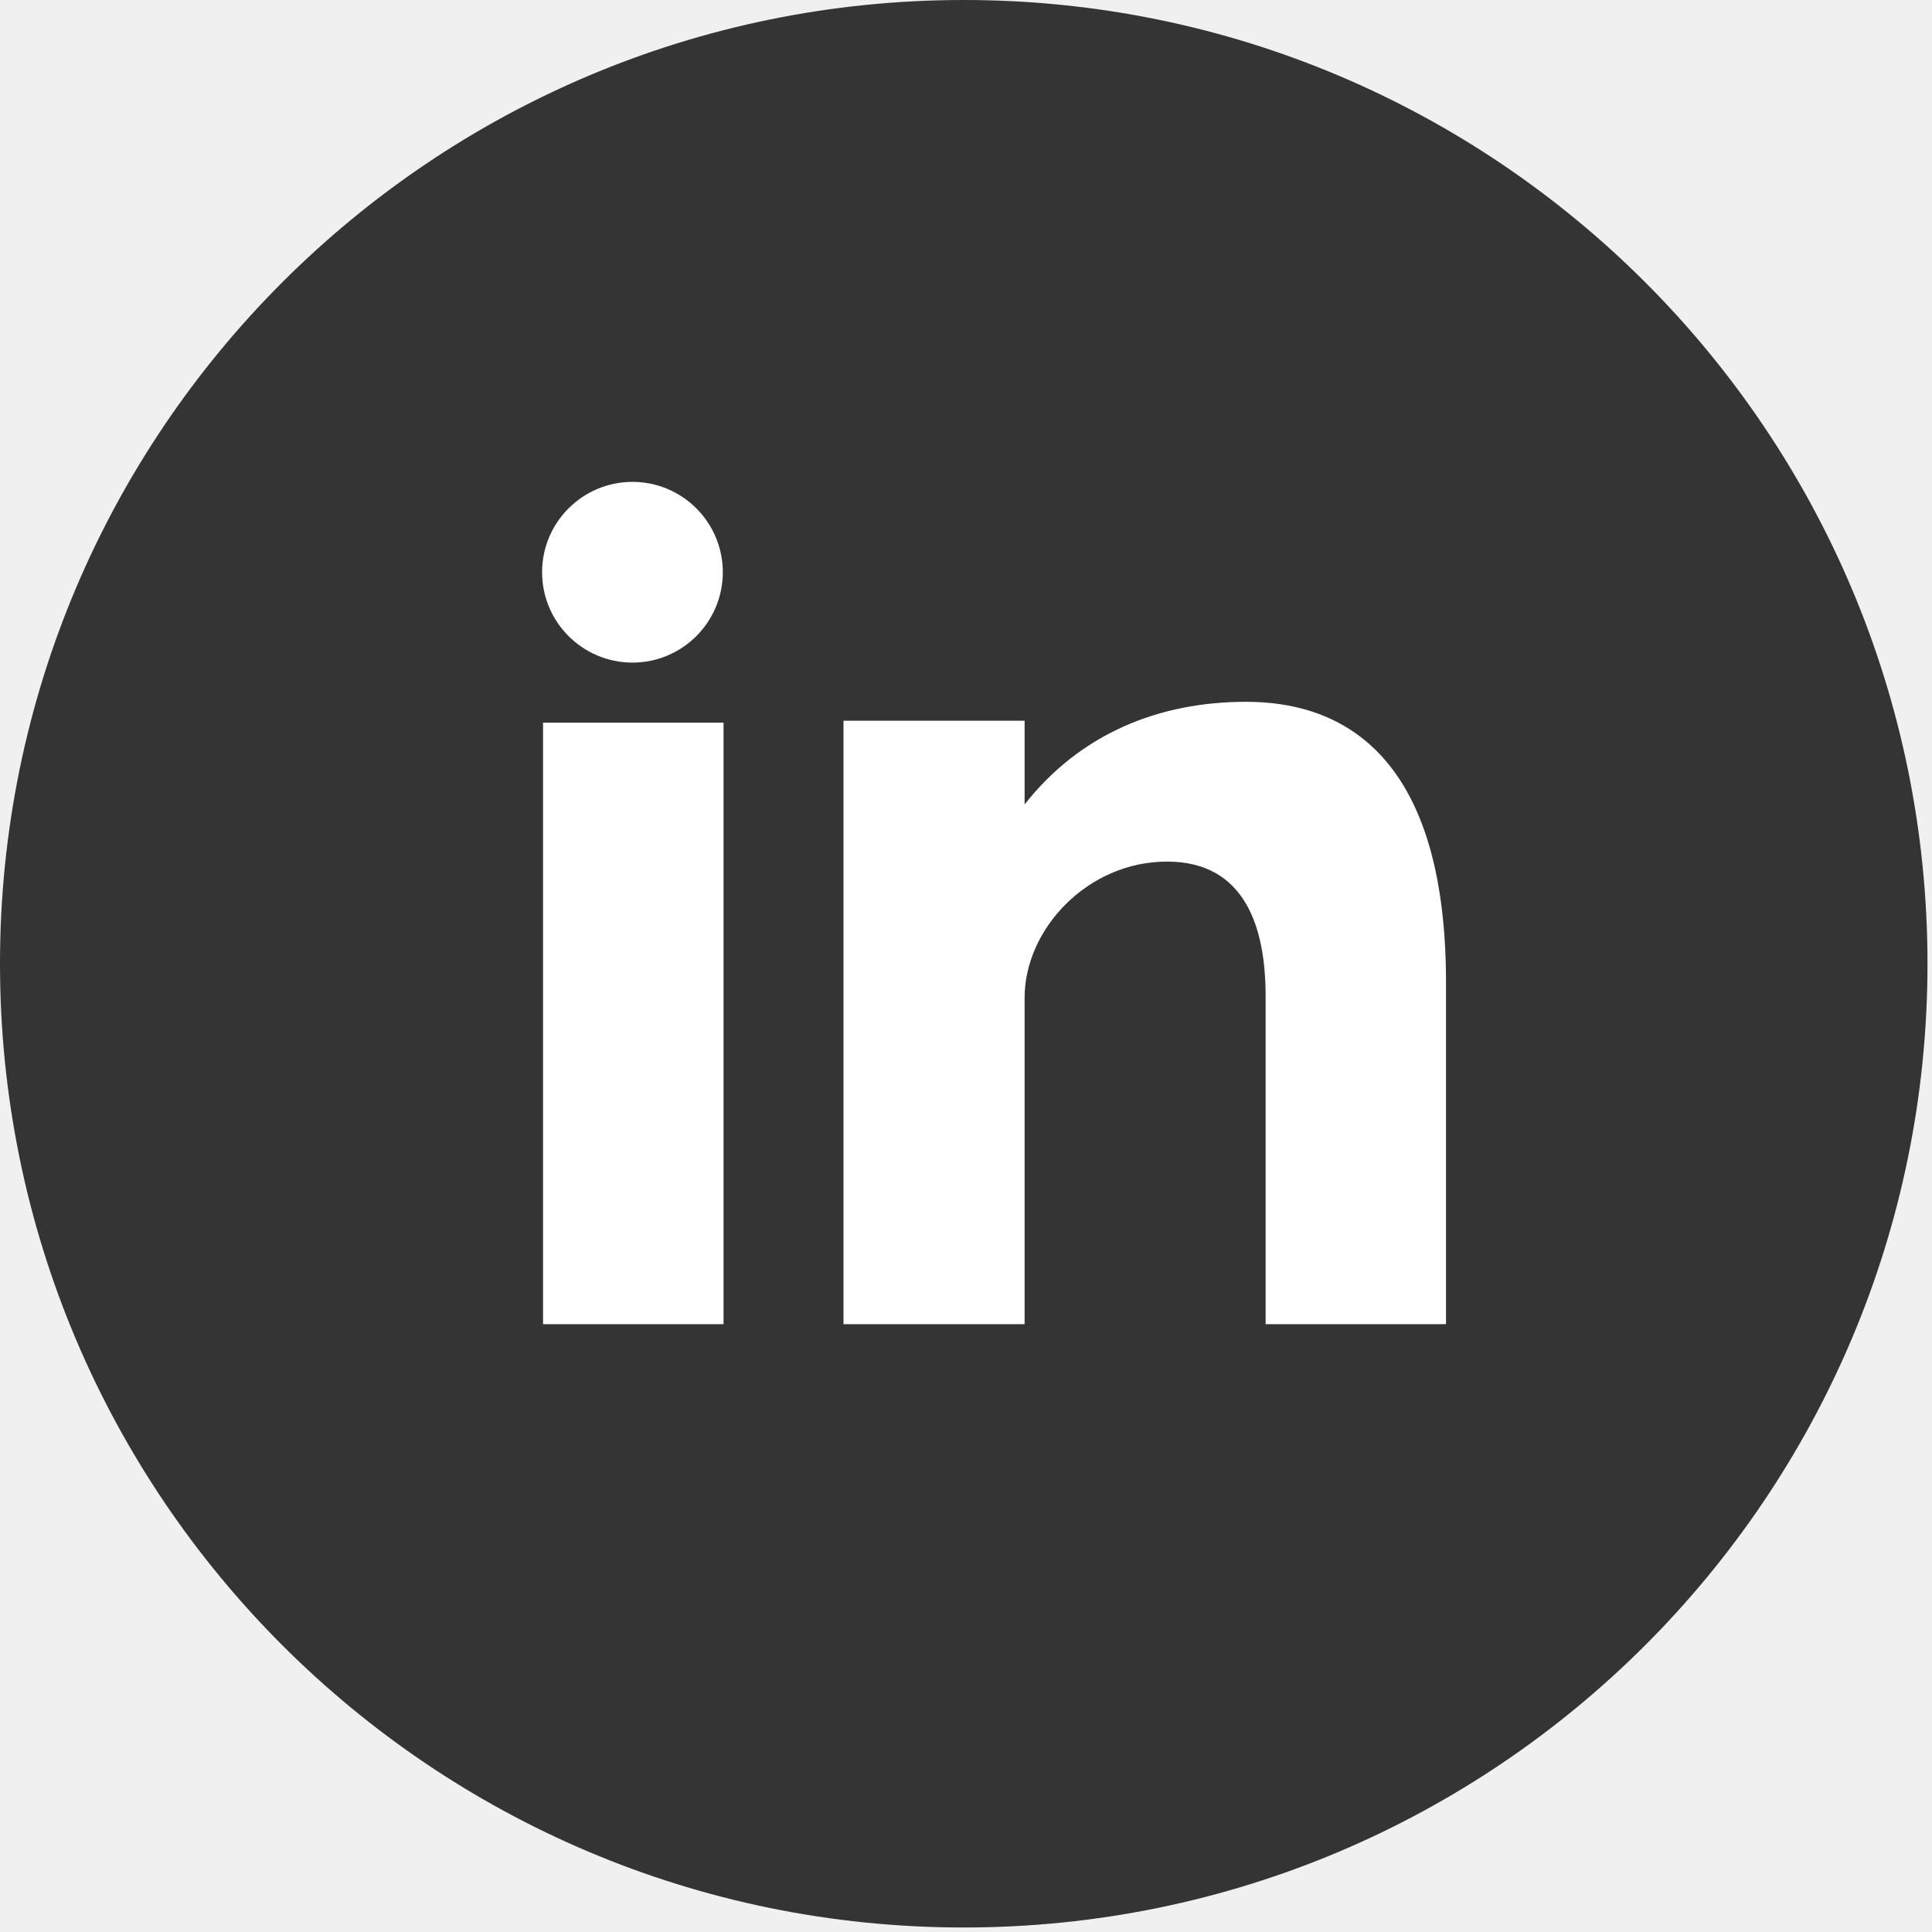
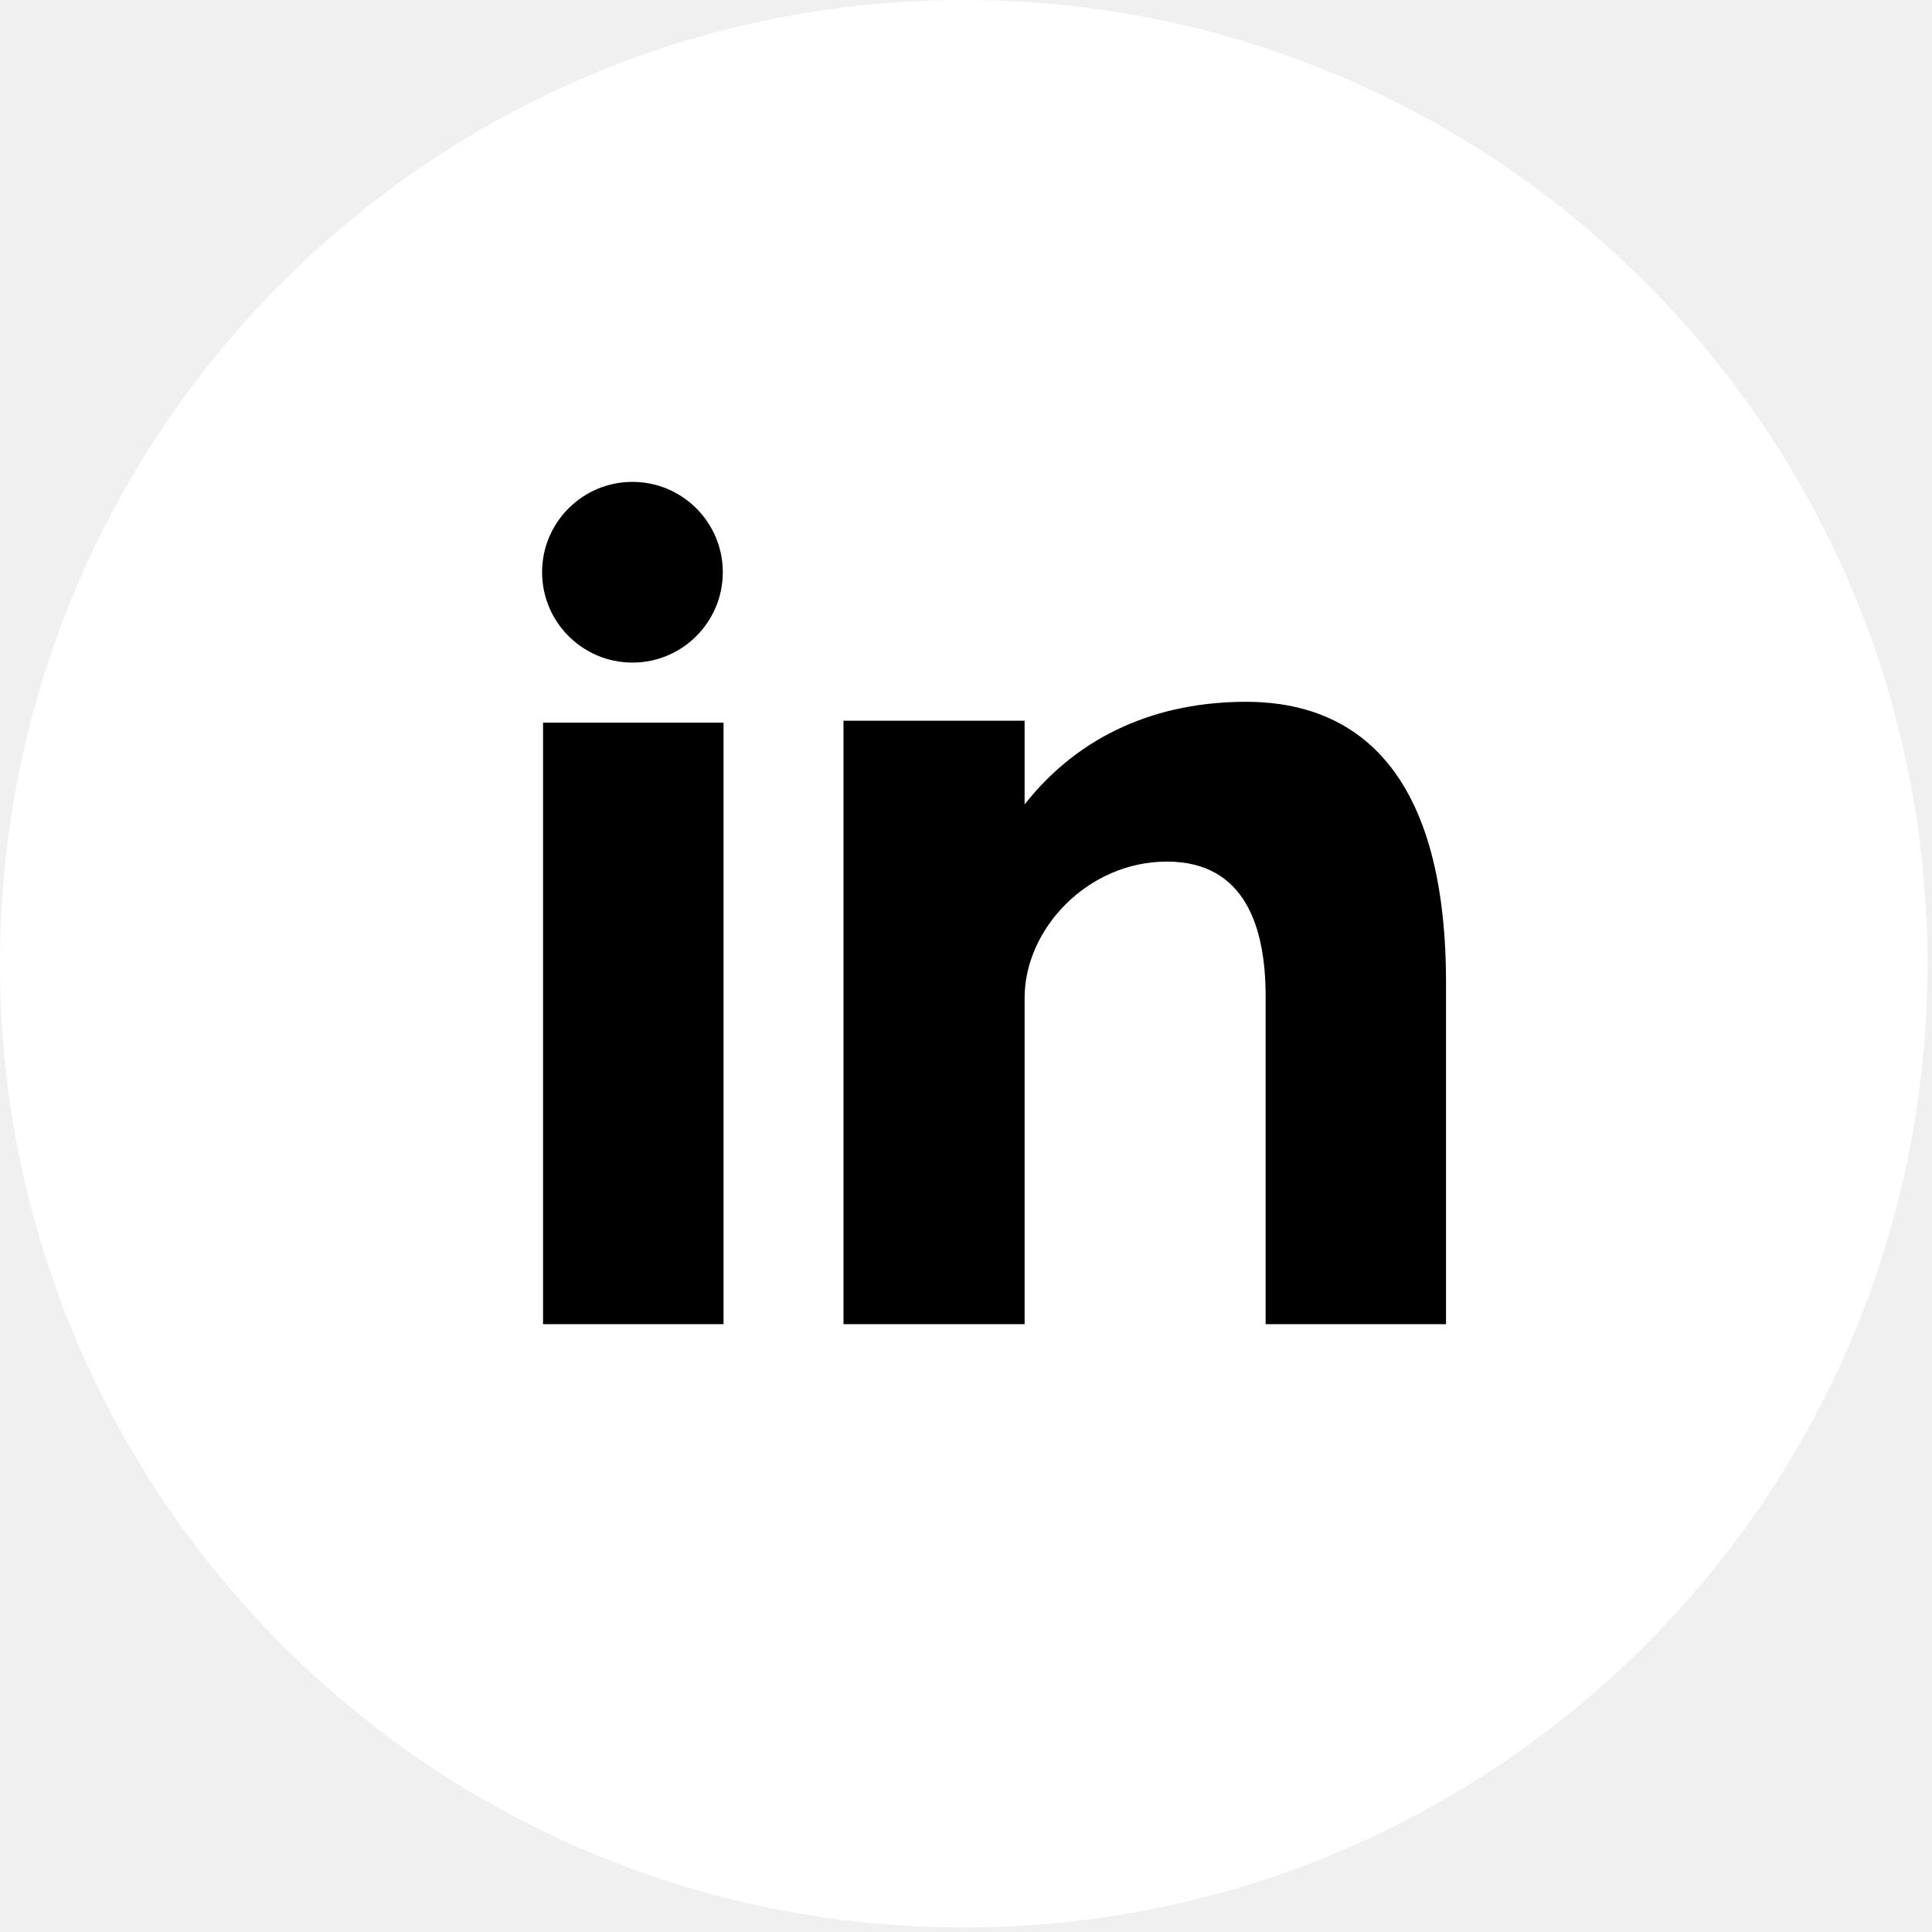
<svg xmlns="http://www.w3.org/2000/svg" width="24" height="24" viewBox="0 0 24 24" fill="none">
-   <path d="M11.972 0C18.584 0 23.944 5.36 23.944 11.972C23.944 18.584 18.584 23.944 11.972 23.944C5.36 23.944 0 18.584 0 11.972C0 5.361 5.36 0 11.972 0Z" fill="#343434" />
-   <path fill-rule="evenodd" clip-rule="evenodd" d="M8.979 7.108C8.979 7.728 8.476 8.231 7.857 8.231C7.237 8.231 6.734 7.728 6.734 7.108C6.734 6.489 7.237 5.986 7.857 5.986C8.476 5.986 8.979 6.489 8.979 7.108ZM15.48 8.718C14.392 8.718 13.418 9.116 12.728 9.993V8.953H10.478V16.449H12.728V12.395C12.728 11.539 13.513 10.703 14.496 10.703C15.479 10.703 15.722 11.539 15.722 12.374V16.449H17.963V12.208C17.963 9.262 16.569 8.718 15.48 8.718ZM6.746 16.449H8.988V8.977H6.746V16.449Z" fill="white" />
+   <path d="M11.972 0C18.584 0 23.944 5.36 23.944 11.972C23.944 18.584 18.584 23.944 11.972 23.944C5.36 23.944 0 18.584 0 11.972C0 5.361 5.36 0 11.972 0Z" fill="#fff" />
+   <path fill-rule="evenodd" clip-rule="evenodd" d="M8.979 7.108C8.979 7.728 8.476 8.231 7.857 8.231C7.237 8.231 6.734 7.728 6.734 7.108C6.734 6.489 7.237 5.986 7.857 5.986C8.476 5.986 8.979 6.489 8.979 7.108ZM15.48 8.718C14.392 8.718 13.418 9.116 12.728 9.993V8.953H10.478V16.449H12.728V12.395C12.728 11.539 13.513 10.703 14.496 10.703C15.479 10.703 15.722 11.539 15.722 12.374V16.449H17.963V12.208C17.963 9.262 16.569 8.718 15.48 8.718ZM6.746 16.449H8.988V8.977H6.746V16.449Z" fill="#000" />
</svg>
